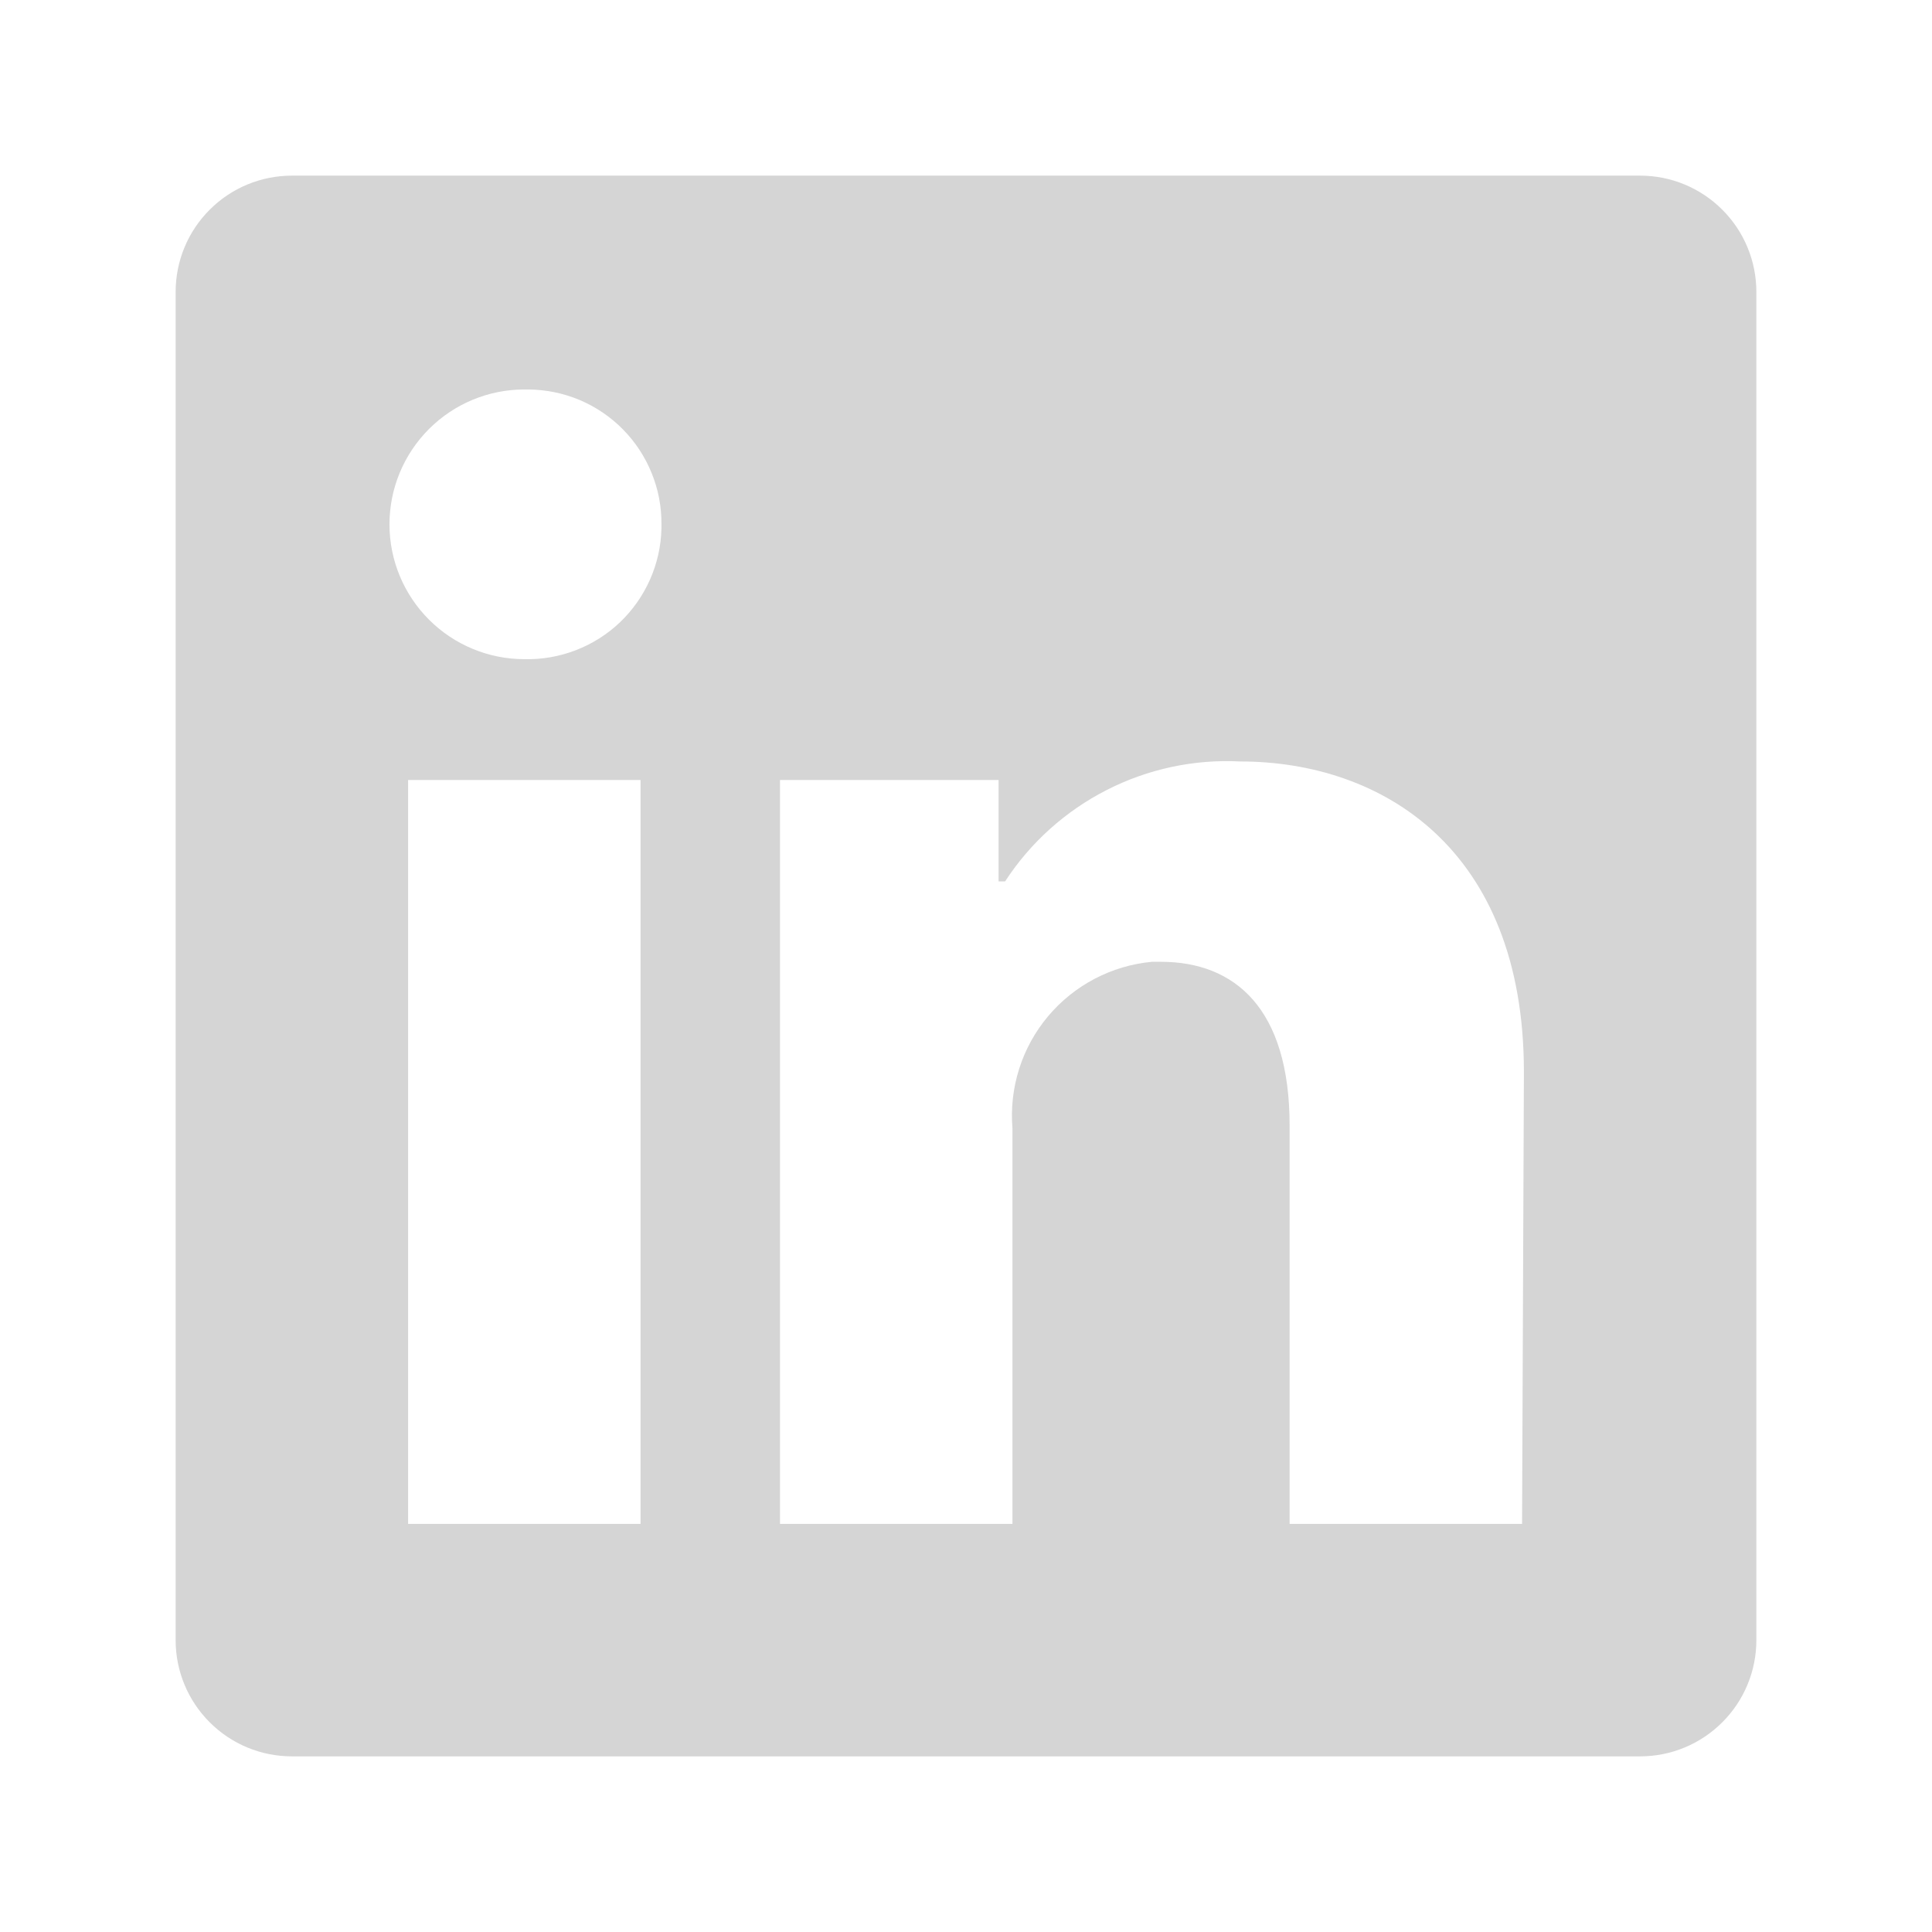
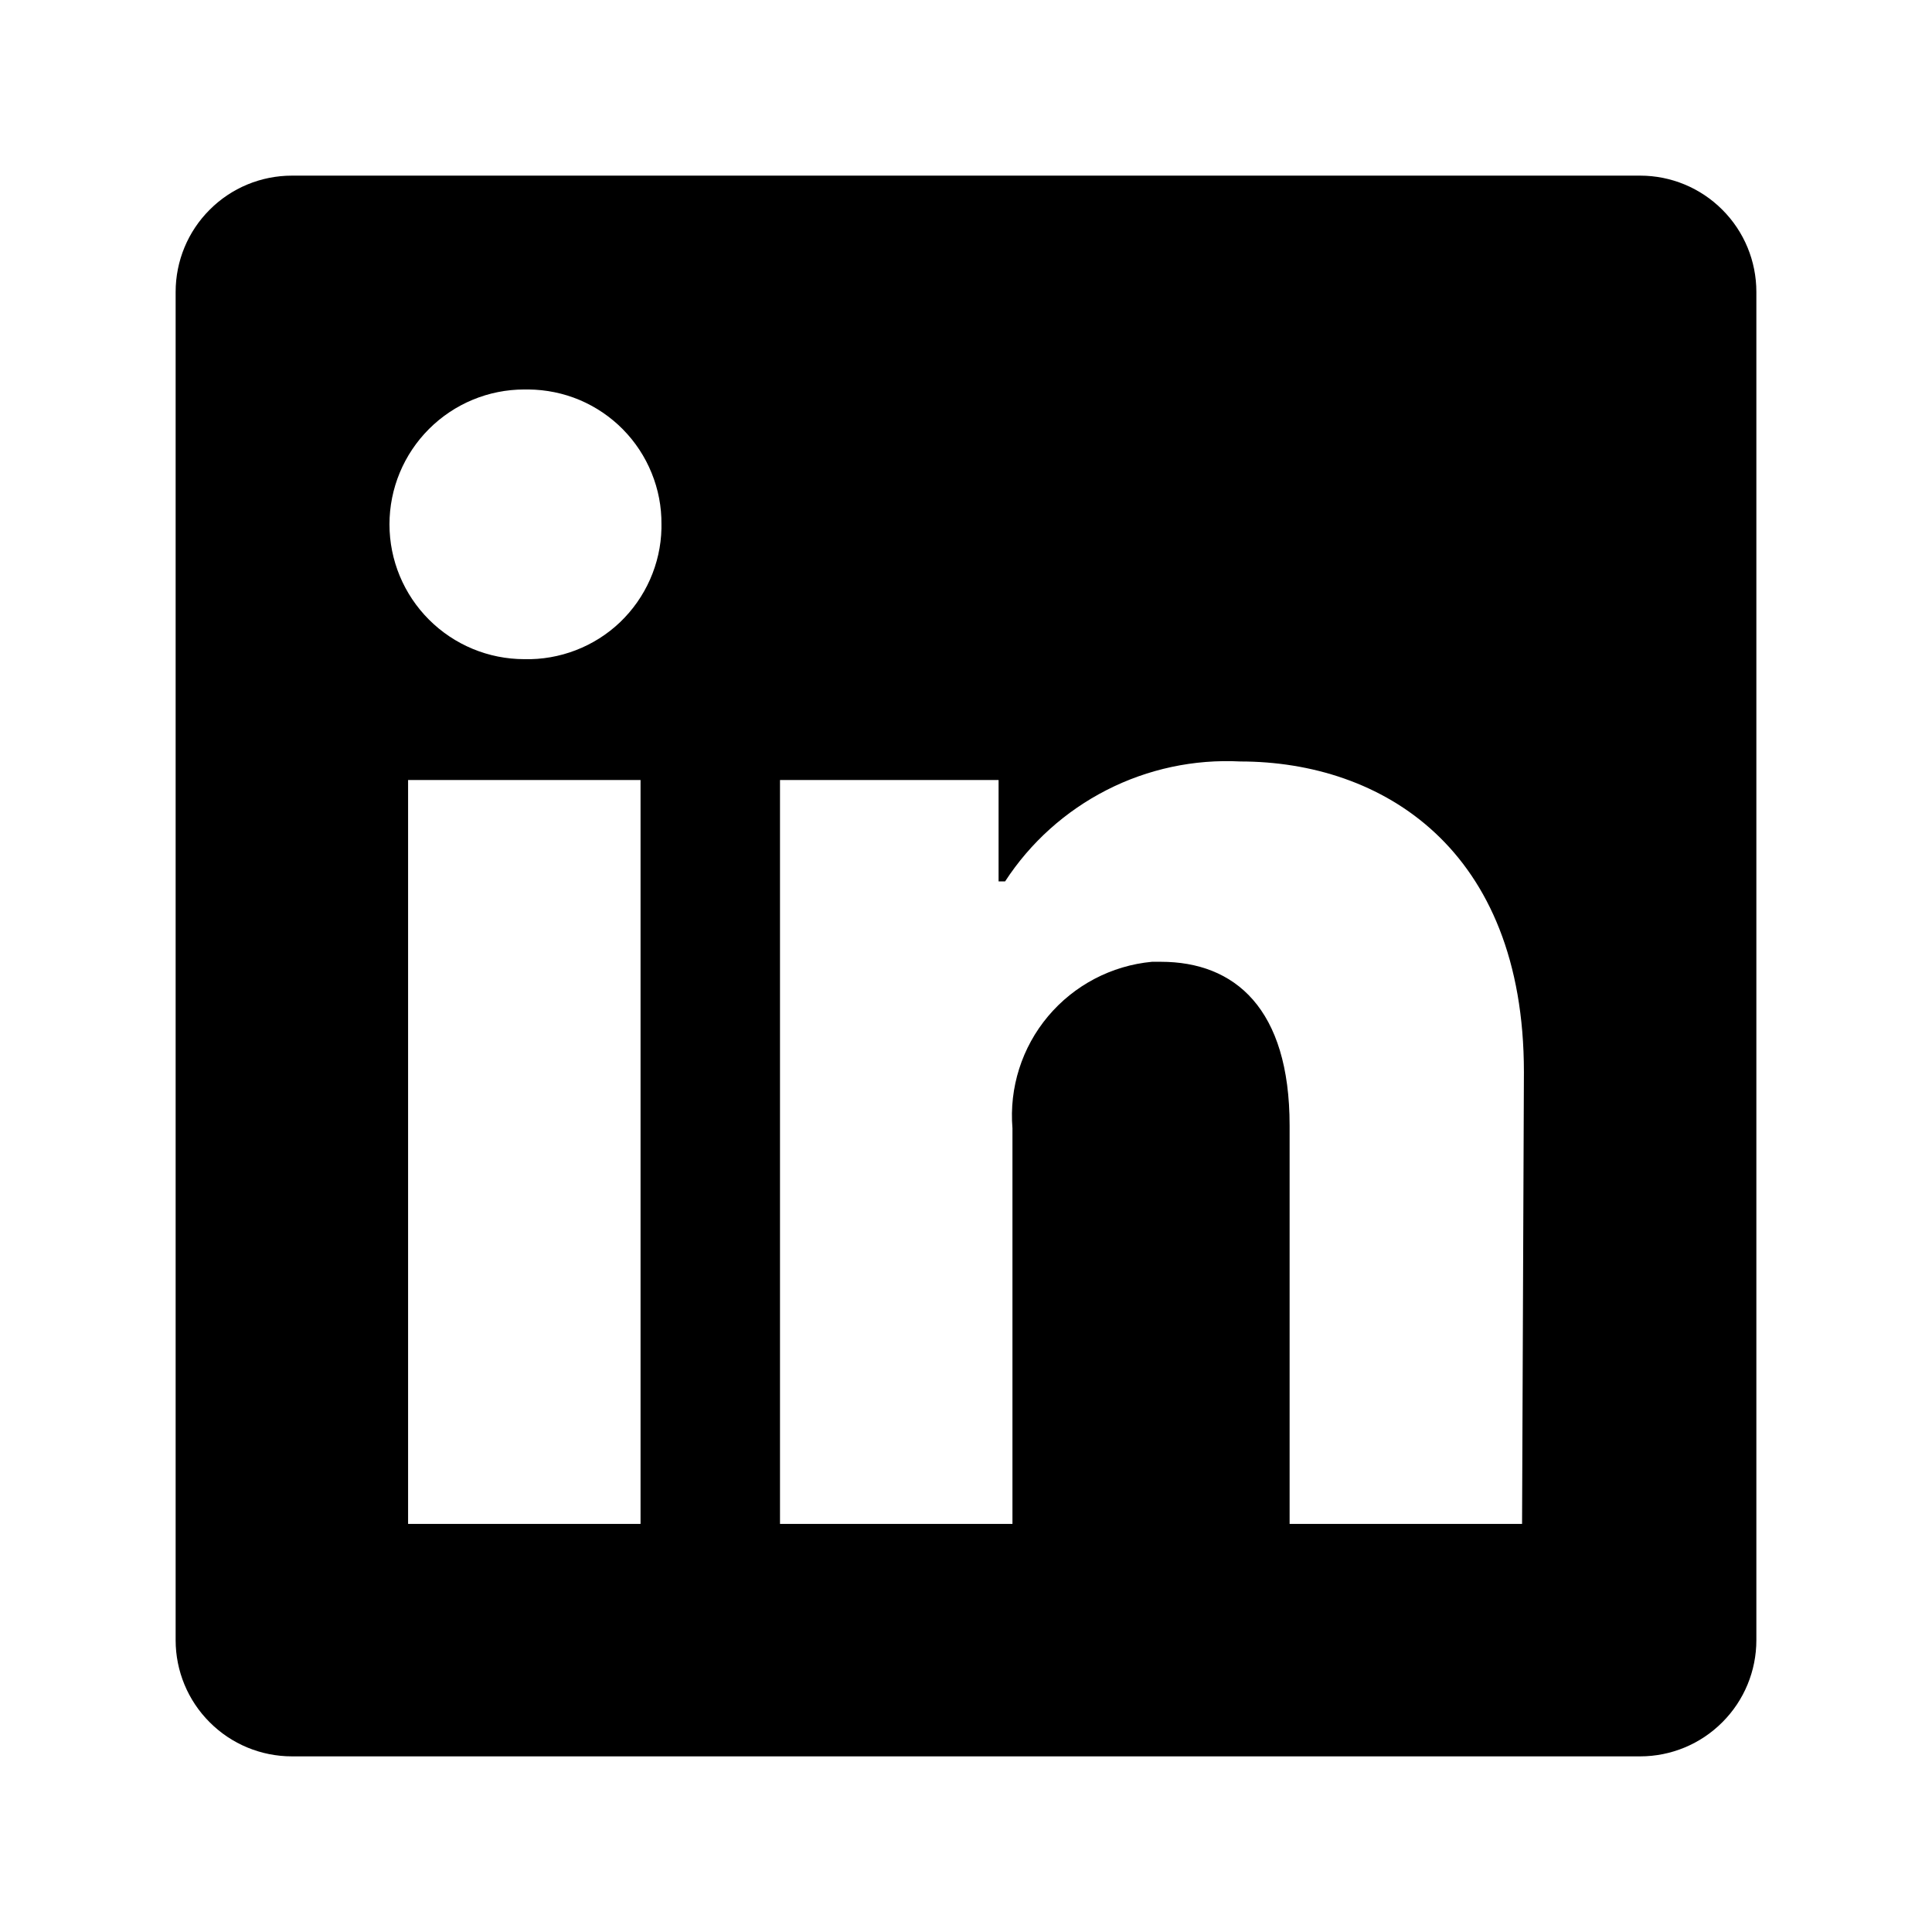
<svg xmlns="http://www.w3.org/2000/svg" width="22" height="22" viewBox="0 0 22 22" fill="none">
-   <path d="M20 3.324V18.677C20 19.027 19.861 19.364 19.612 19.612C19.364 19.861 19.027 20 18.677 20H3.324C2.973 20 2.636 19.861 2.388 19.612C2.139 19.364 2 19.027 2 18.677V3.324C2 2.973 2.139 2.636 2.388 2.388C2.636 2.139 2.973 2 3.324 2H18.677C19.027 2 19.364 2.139 19.612 2.388C19.861 2.636 20 2.973 20 3.324ZM7.294 8.882H4.647V17.353H7.294V8.882ZM7.532 5.971C7.534 5.77 7.496 5.572 7.42 5.386C7.345 5.201 7.234 5.032 7.093 4.889C6.953 4.747 6.785 4.633 6.601 4.555C6.416 4.477 6.218 4.437 6.018 4.435H5.971C5.563 4.435 5.173 4.597 4.885 4.885C4.597 5.173 4.435 5.563 4.435 5.971C4.435 6.378 4.597 6.768 4.885 7.056C5.173 7.344 5.563 7.506 5.971 7.506C6.171 7.511 6.37 7.476 6.557 7.404C6.744 7.332 6.915 7.224 7.06 7.086C7.205 6.947 7.321 6.782 7.402 6.599C7.483 6.416 7.528 6.218 7.532 6.018V5.971ZM17.353 12.207C17.353 9.661 15.733 8.671 14.123 8.671C13.597 8.644 13.072 8.756 12.602 8.996C12.132 9.236 11.733 9.594 11.445 10.037H11.371V8.882H8.882V17.353H11.529V12.848C11.491 12.386 11.636 11.928 11.934 11.573C12.231 11.219 12.657 10.995 13.118 10.952H13.218C14.06 10.952 14.685 11.482 14.685 12.816V17.353H17.332L17.353 12.207Z" fill="#D5D5D5" />
+   <path d="M20 3.324V18.677C20 19.027 19.861 19.364 19.612 19.612C19.364 19.861 19.027 20 18.677 20H3.324C2.973 20 2.636 19.861 2.388 19.612C2.139 19.364 2 19.027 2 18.677V3.324C2 2.973 2.139 2.636 2.388 2.388C2.636 2.139 2.973 2 3.324 2H18.677C19.027 2 19.364 2.139 19.612 2.388C19.861 2.636 20 2.973 20 3.324ZM7.294 8.882H4.647V17.353H7.294V8.882ZM7.532 5.971C7.534 5.77 7.496 5.572 7.42 5.386C7.345 5.201 7.234 5.032 7.093 4.889C6.953 4.747 6.785 4.633 6.601 4.555C6.416 4.477 6.218 4.437 6.018 4.435H5.971C5.563 4.435 5.173 4.597 4.885 4.885C4.597 5.173 4.435 5.563 4.435 5.971C4.435 6.378 4.597 6.768 4.885 7.056C5.173 7.344 5.563 7.506 5.971 7.506C6.171 7.511 6.37 7.476 6.557 7.404C6.744 7.332 6.915 7.224 7.06 7.086C7.205 6.947 7.321 6.782 7.402 6.599C7.483 6.416 7.528 6.218 7.532 6.018V5.971ZM17.353 12.207C17.353 9.661 15.733 8.671 14.123 8.671C13.597 8.644 13.072 8.756 12.602 8.996C12.132 9.236 11.733 9.594 11.445 10.037H11.371V8.882H8.882V17.353H11.529V12.848C11.491 12.386 11.636 11.928 11.934 11.573C12.231 11.219 12.657 10.995 13.118 10.952H13.218C14.06 10.952 14.685 11.482 14.685 12.816V17.353H17.332L17.353 12.207Z" fill="currentColor" />
</svg>
